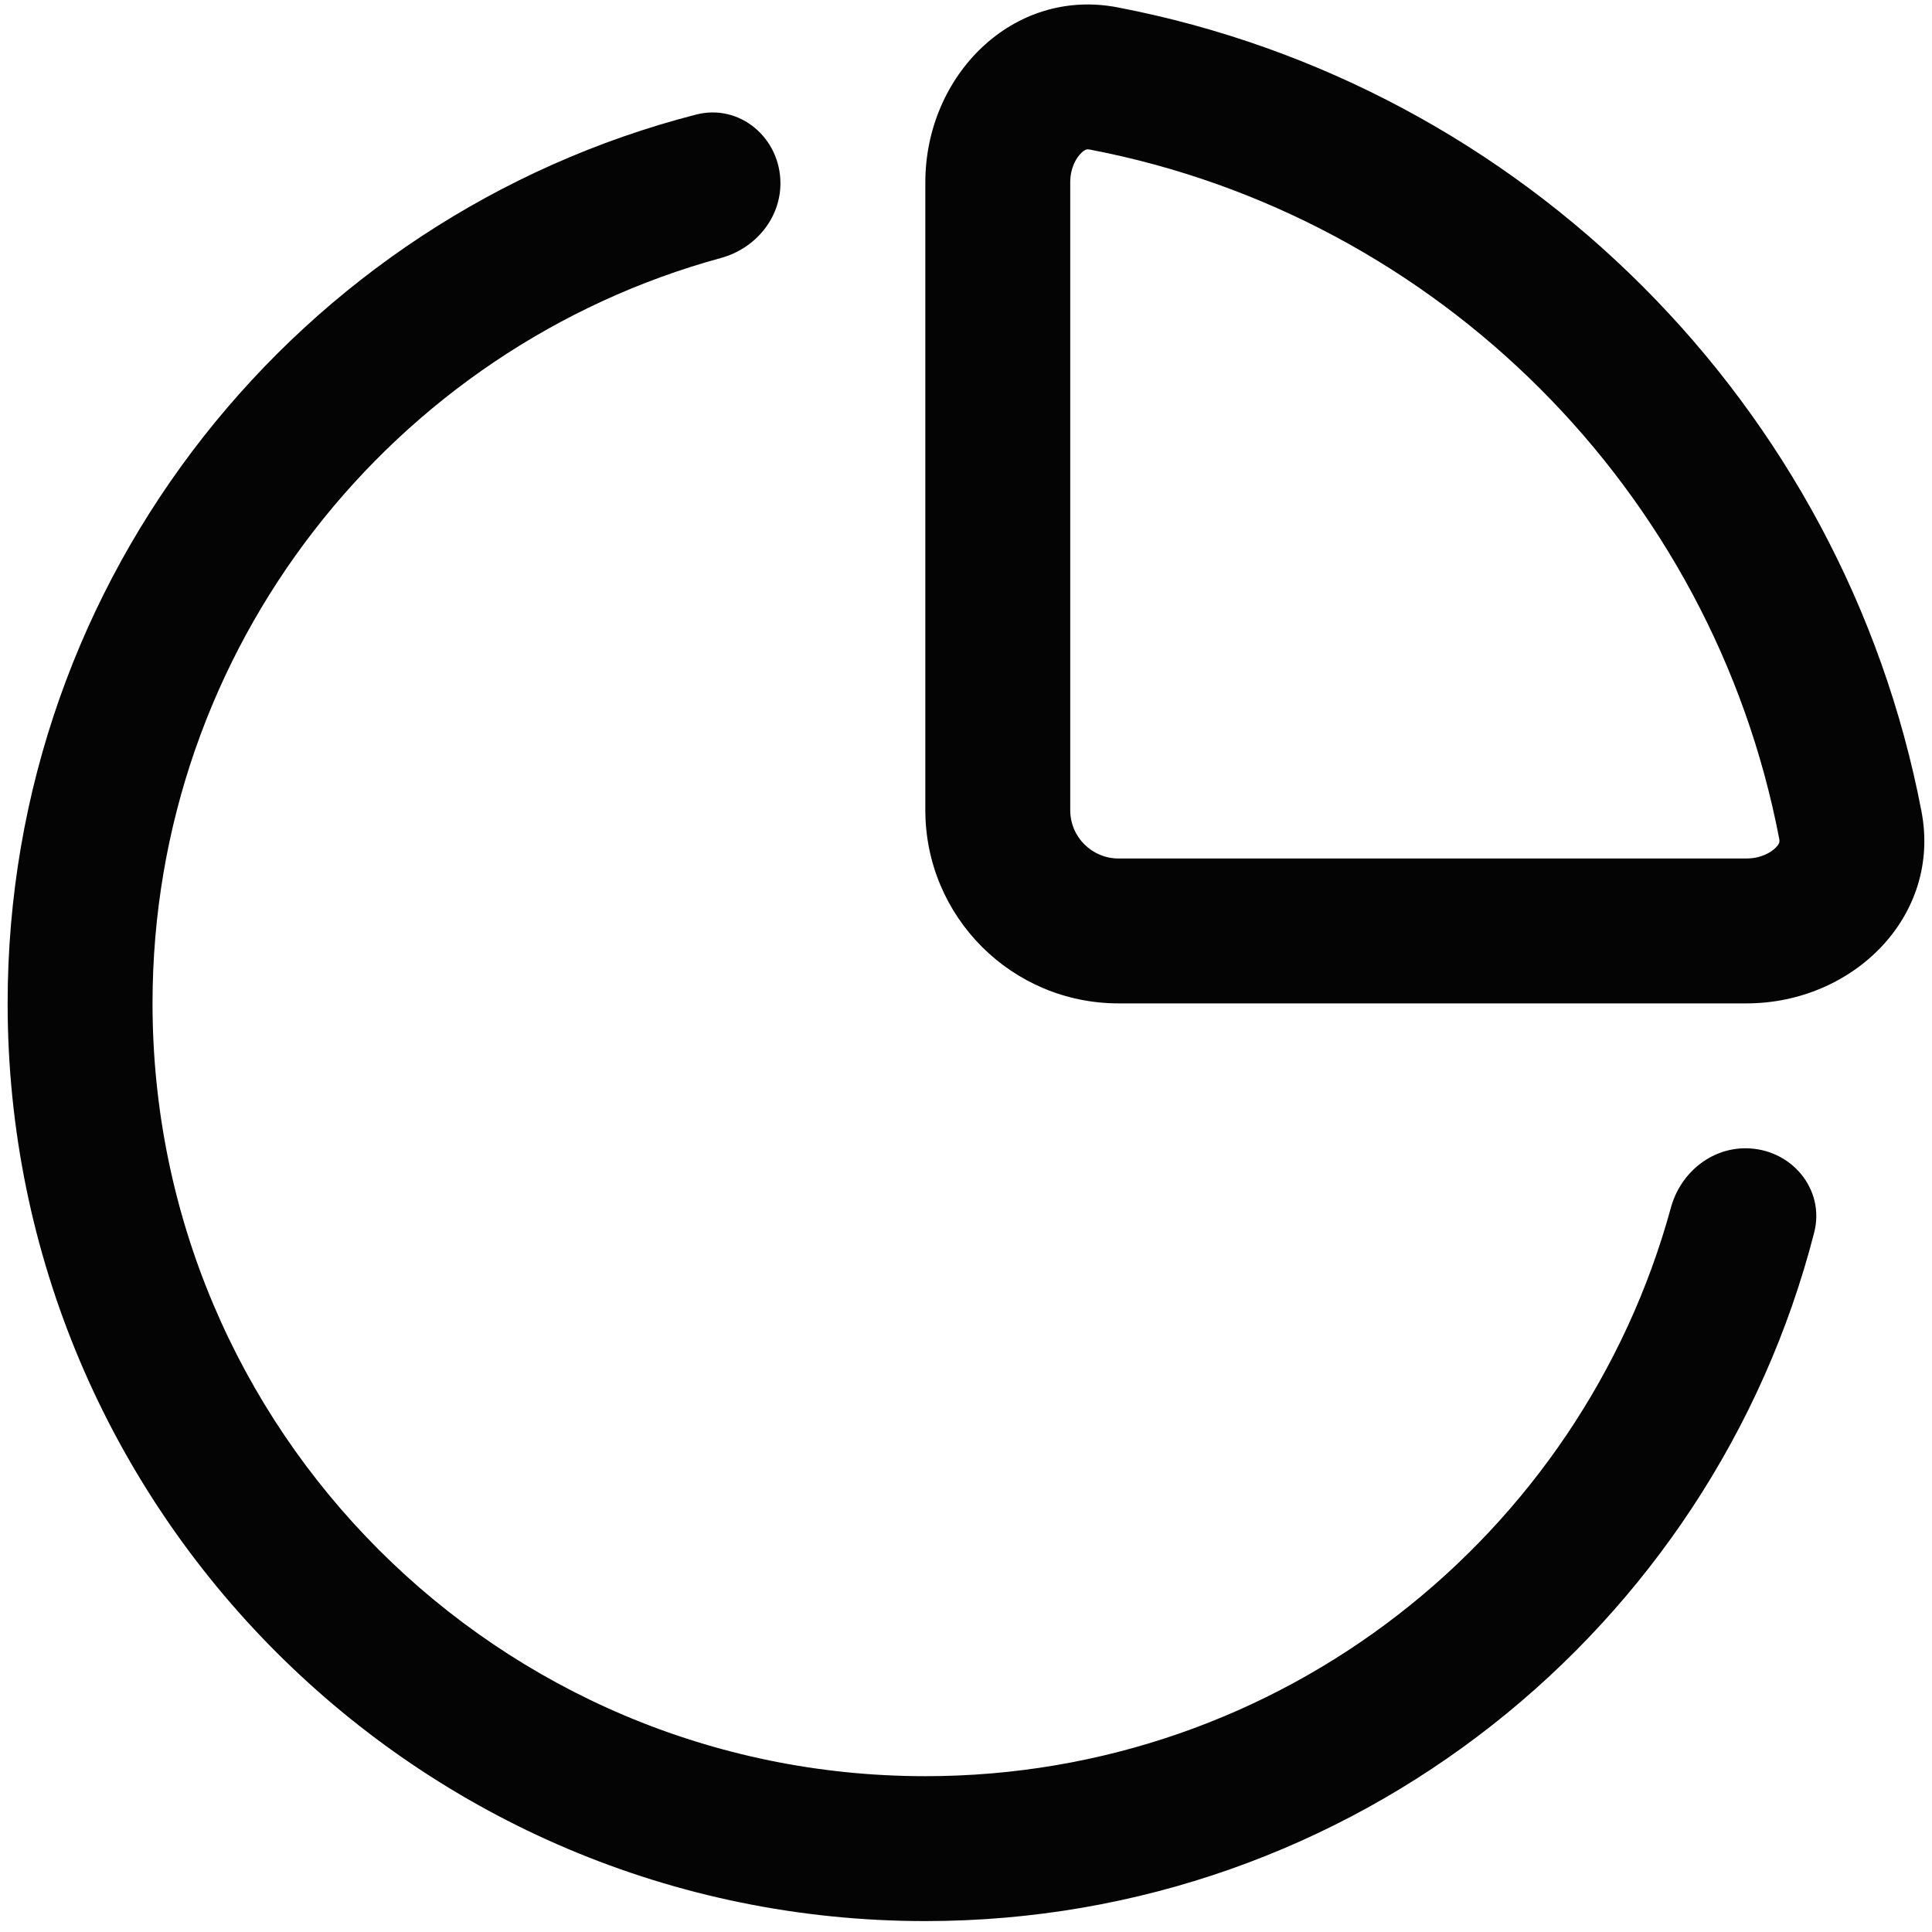
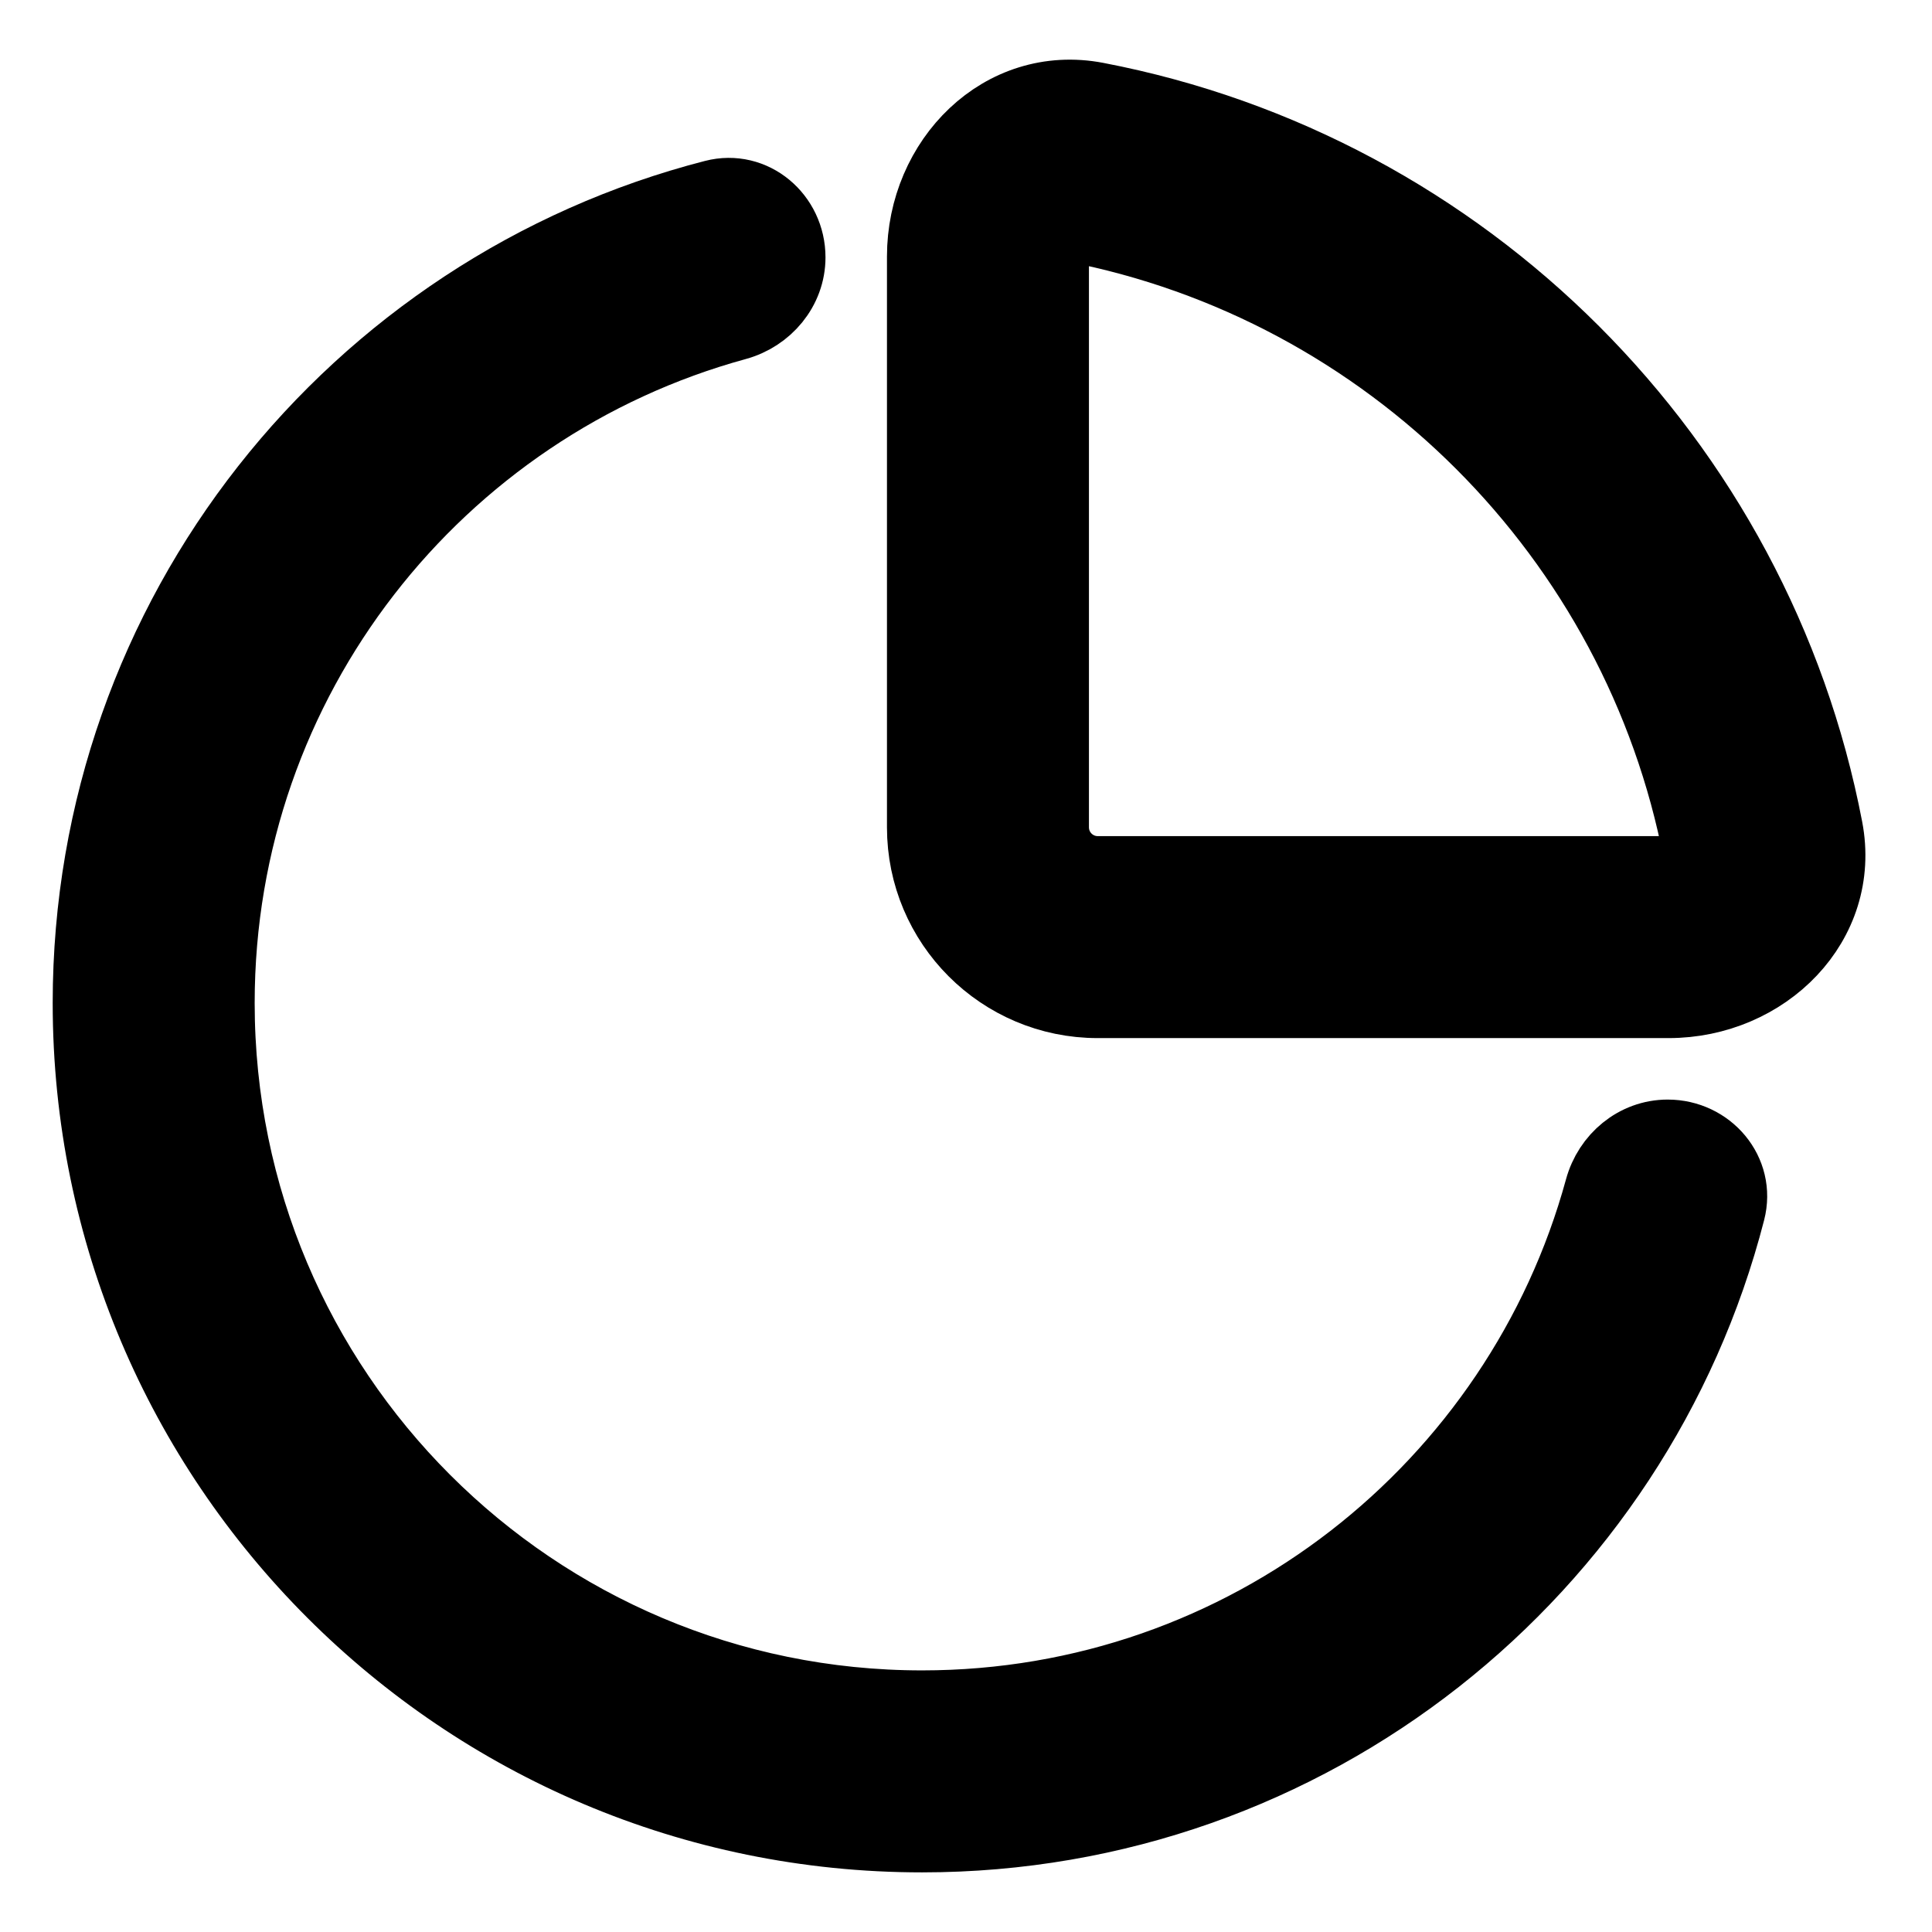
- <svg xmlns="http://www.w3.org/2000/svg" width="20" height="20" viewBox="0 0 20 20" fill="none">
-   <path fill-rule="evenodd" clip-rule="evenodd" d="M19.891 8.399C20.099 9.484 19.184 10.387 18.079 10.387H11.579C10.475 10.387 9.579 9.492 9.579 8.387V1.887C9.579 0.783 10.483 -0.132 11.568 0.076C15.772 0.882 19.085 4.195 19.891 8.399ZM18.418 8.681C17.727 5.08 14.886 2.239 11.285 1.549C11.259 1.544 11.248 1.547 11.245 1.548C11.239 1.55 11.221 1.557 11.196 1.581C11.14 1.633 11.079 1.741 11.079 1.887V8.387C11.079 8.664 11.303 8.887 11.579 8.887H18.079C18.226 8.887 18.334 8.826 18.386 8.771C18.41 8.746 18.417 8.728 18.419 8.722C18.42 8.718 18.423 8.708 18.418 8.681Z" fill="#040404" />
-   <path d="M7.206 1.186C7.659 1.07 8.079 1.429 8.079 1.897C8.079 2.263 7.817 2.573 7.465 2.67C4.072 3.597 1.579 6.701 1.579 10.387C1.579 14.806 5.161 18.387 9.579 18.387C13.265 18.387 16.369 15.894 17.297 12.502C17.393 12.149 17.703 11.887 18.069 11.887C18.538 11.887 18.897 12.307 18.78 12.761C17.726 16.859 14.006 19.887 9.579 19.887C4.332 19.887 0.079 15.634 0.079 10.387C0.079 5.96 3.108 2.24 7.206 1.186Z" fill="#040404" />
+ <svg xmlns="http://www.w3.org/2000/svg" width="22" height="22" viewBox="0 0 22 22" fill="none">
+   <path fill-rule="evenodd" clip-rule="evenodd" d="M20.812 9.432C21.02 10.517 20.105 11.421 19 11.421H12.5C11.395 11.421 10.5 10.525 10.5 9.421V2.921C10.5 1.816 11.404 0.901 12.489 1.109C16.693 1.915 20.006 5.228 20.812 9.432ZM19.339 9.714C18.648 6.114 15.807 3.272 12.206 2.582C12.18 2.577 12.169 2.58 12.166 2.581C12.16 2.583 12.142 2.59 12.117 2.614C12.061 2.666 12 2.774 12 2.921V9.421C12 9.697 12.224 9.921 12.5 9.921H19C19.147 9.921 19.254 9.86 19.307 9.804C19.331 9.779 19.338 9.761 19.34 9.755C19.341 9.752 19.344 9.741 19.339 9.714Z" fill="black" stroke="black" stroke-width="0.8" />
+   <path d="M8.127 2.22C8.58 2.103 9 2.462 9 2.931C9 3.296 8.738 3.607 8.385 3.703C4.993 4.631 2.5 7.735 2.5 11.421C2.5 15.839 6.082 19.421 10.5 19.421C14.186 19.421 17.29 16.928 18.218 13.535C18.314 13.182 18.624 12.921 18.99 12.921C19.459 12.921 19.818 13.341 19.701 13.794C18.647 17.892 14.927 20.921 10.5 20.921C5.253 20.921 1 16.668 1 11.421C1 6.994 4.028 3.274 8.127 2.22Z" fill="black" stroke="black" stroke-width="0.8" />
</svg>
